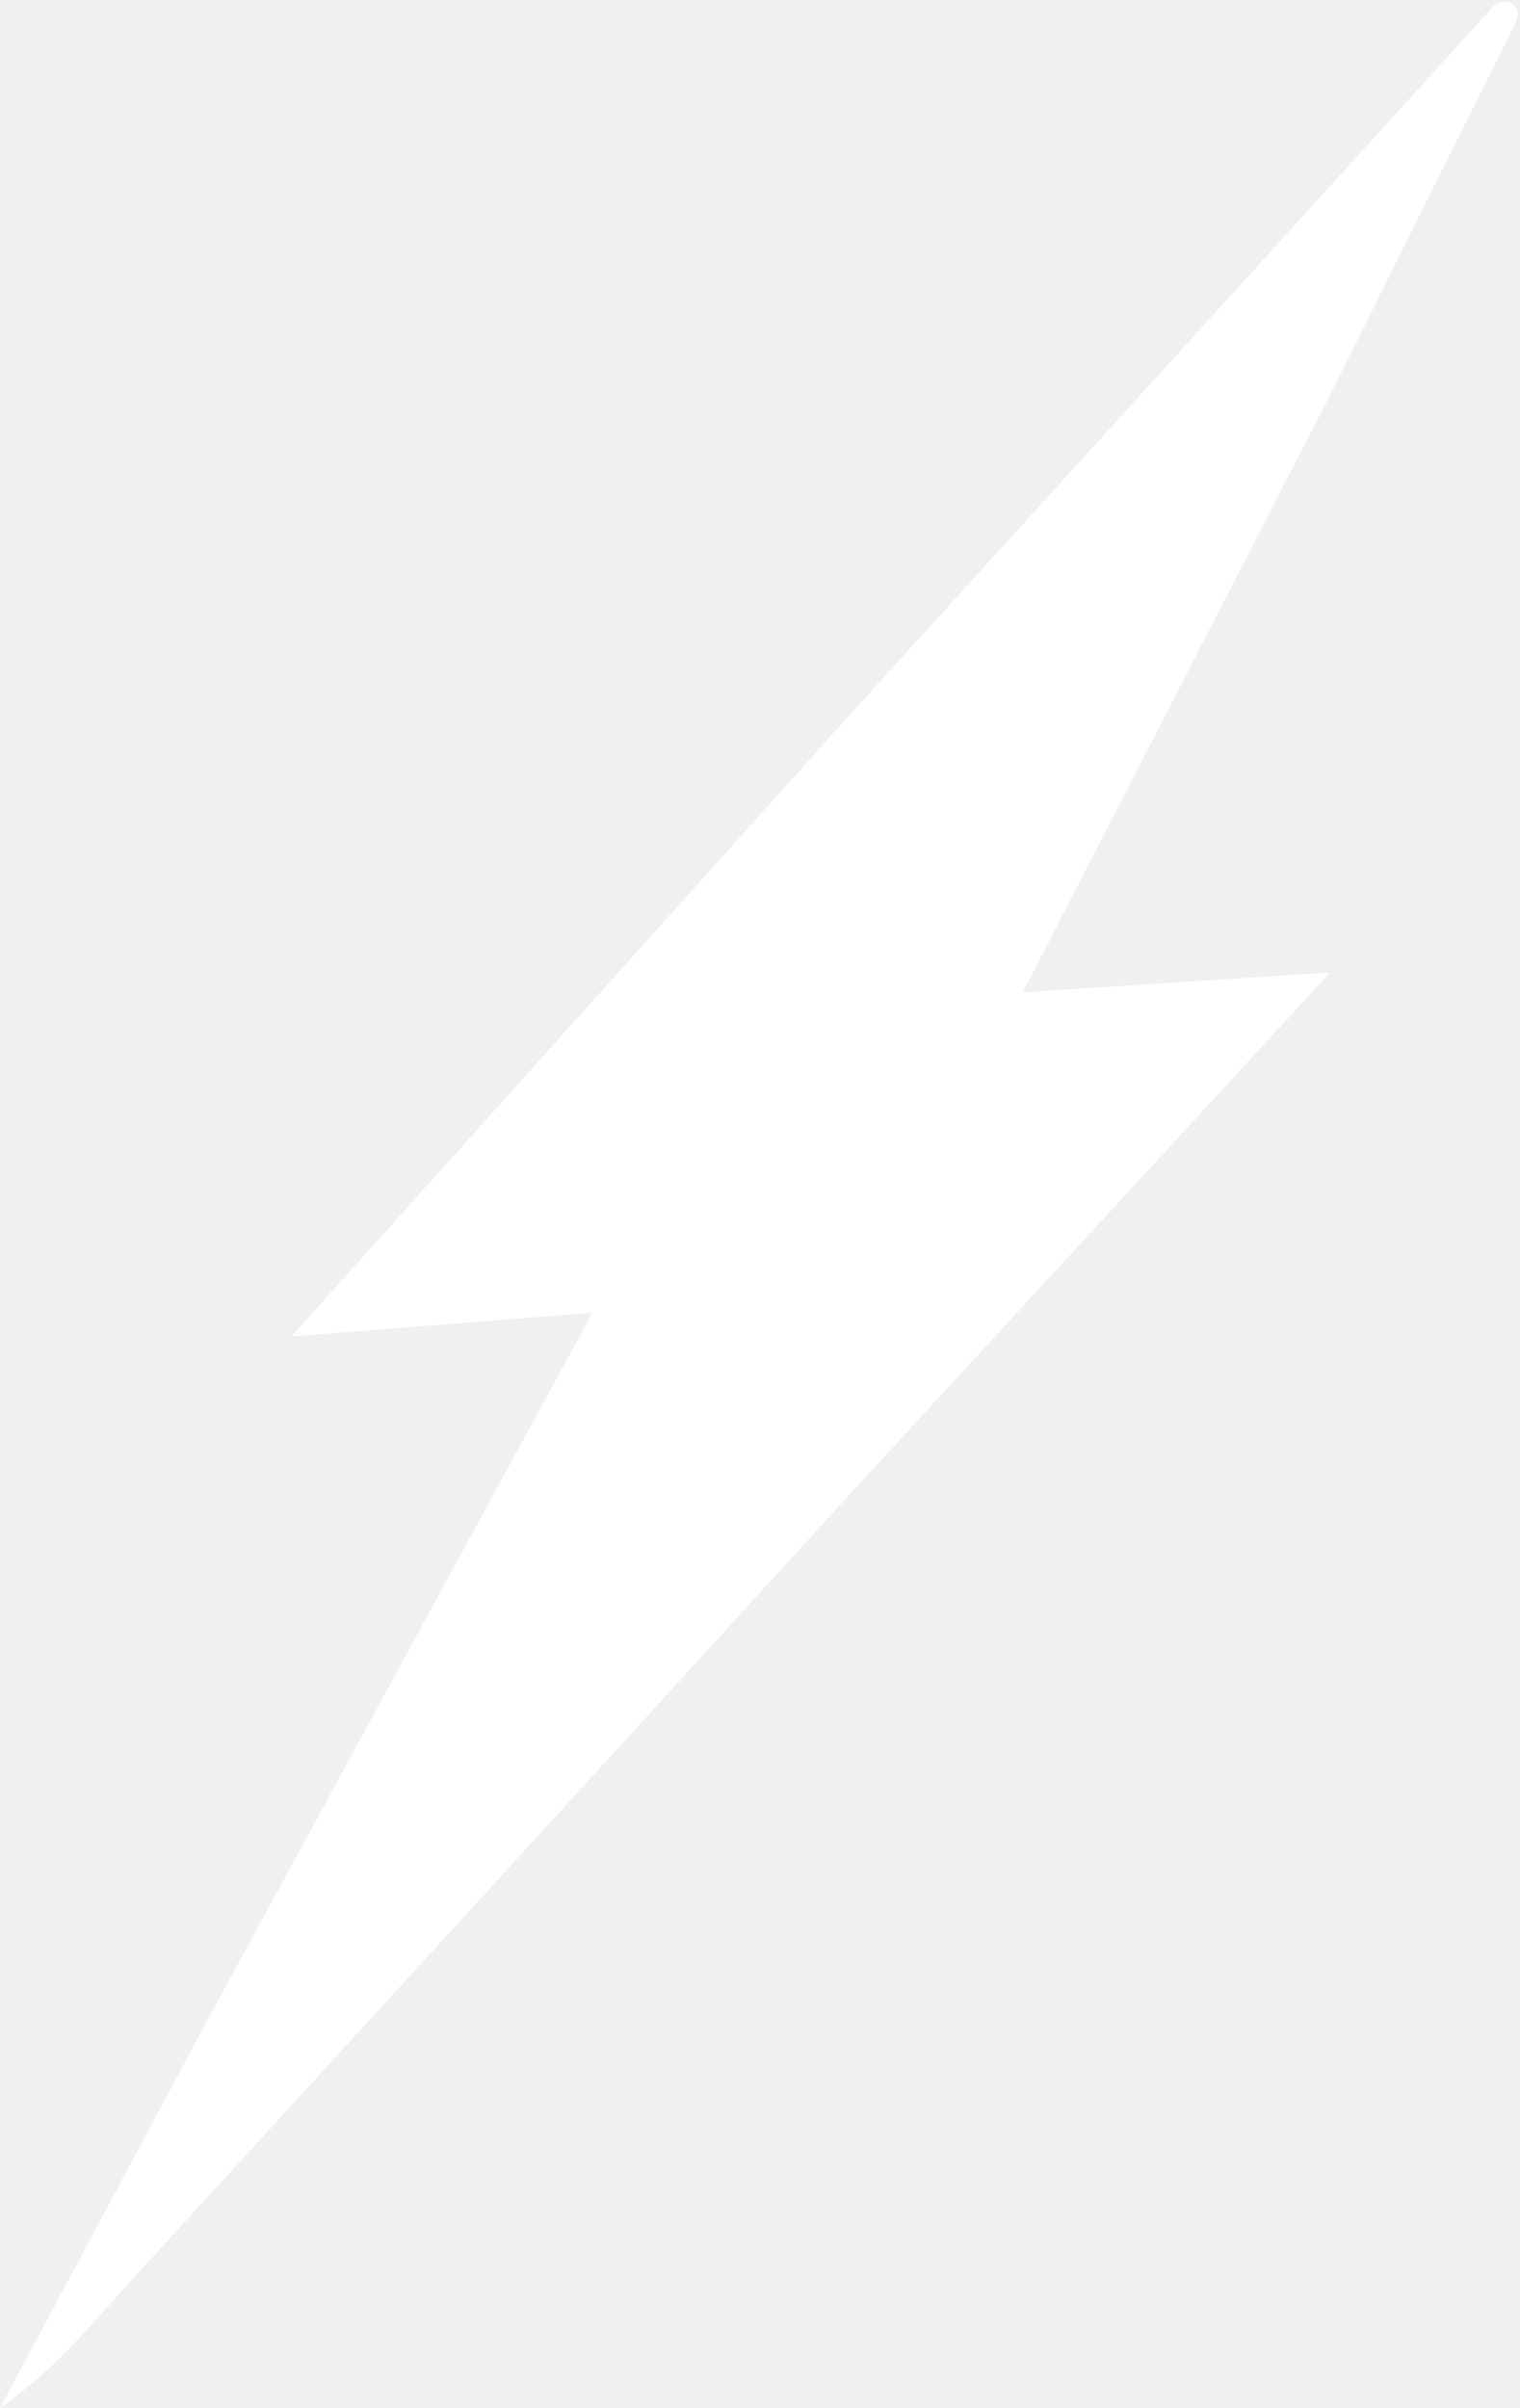
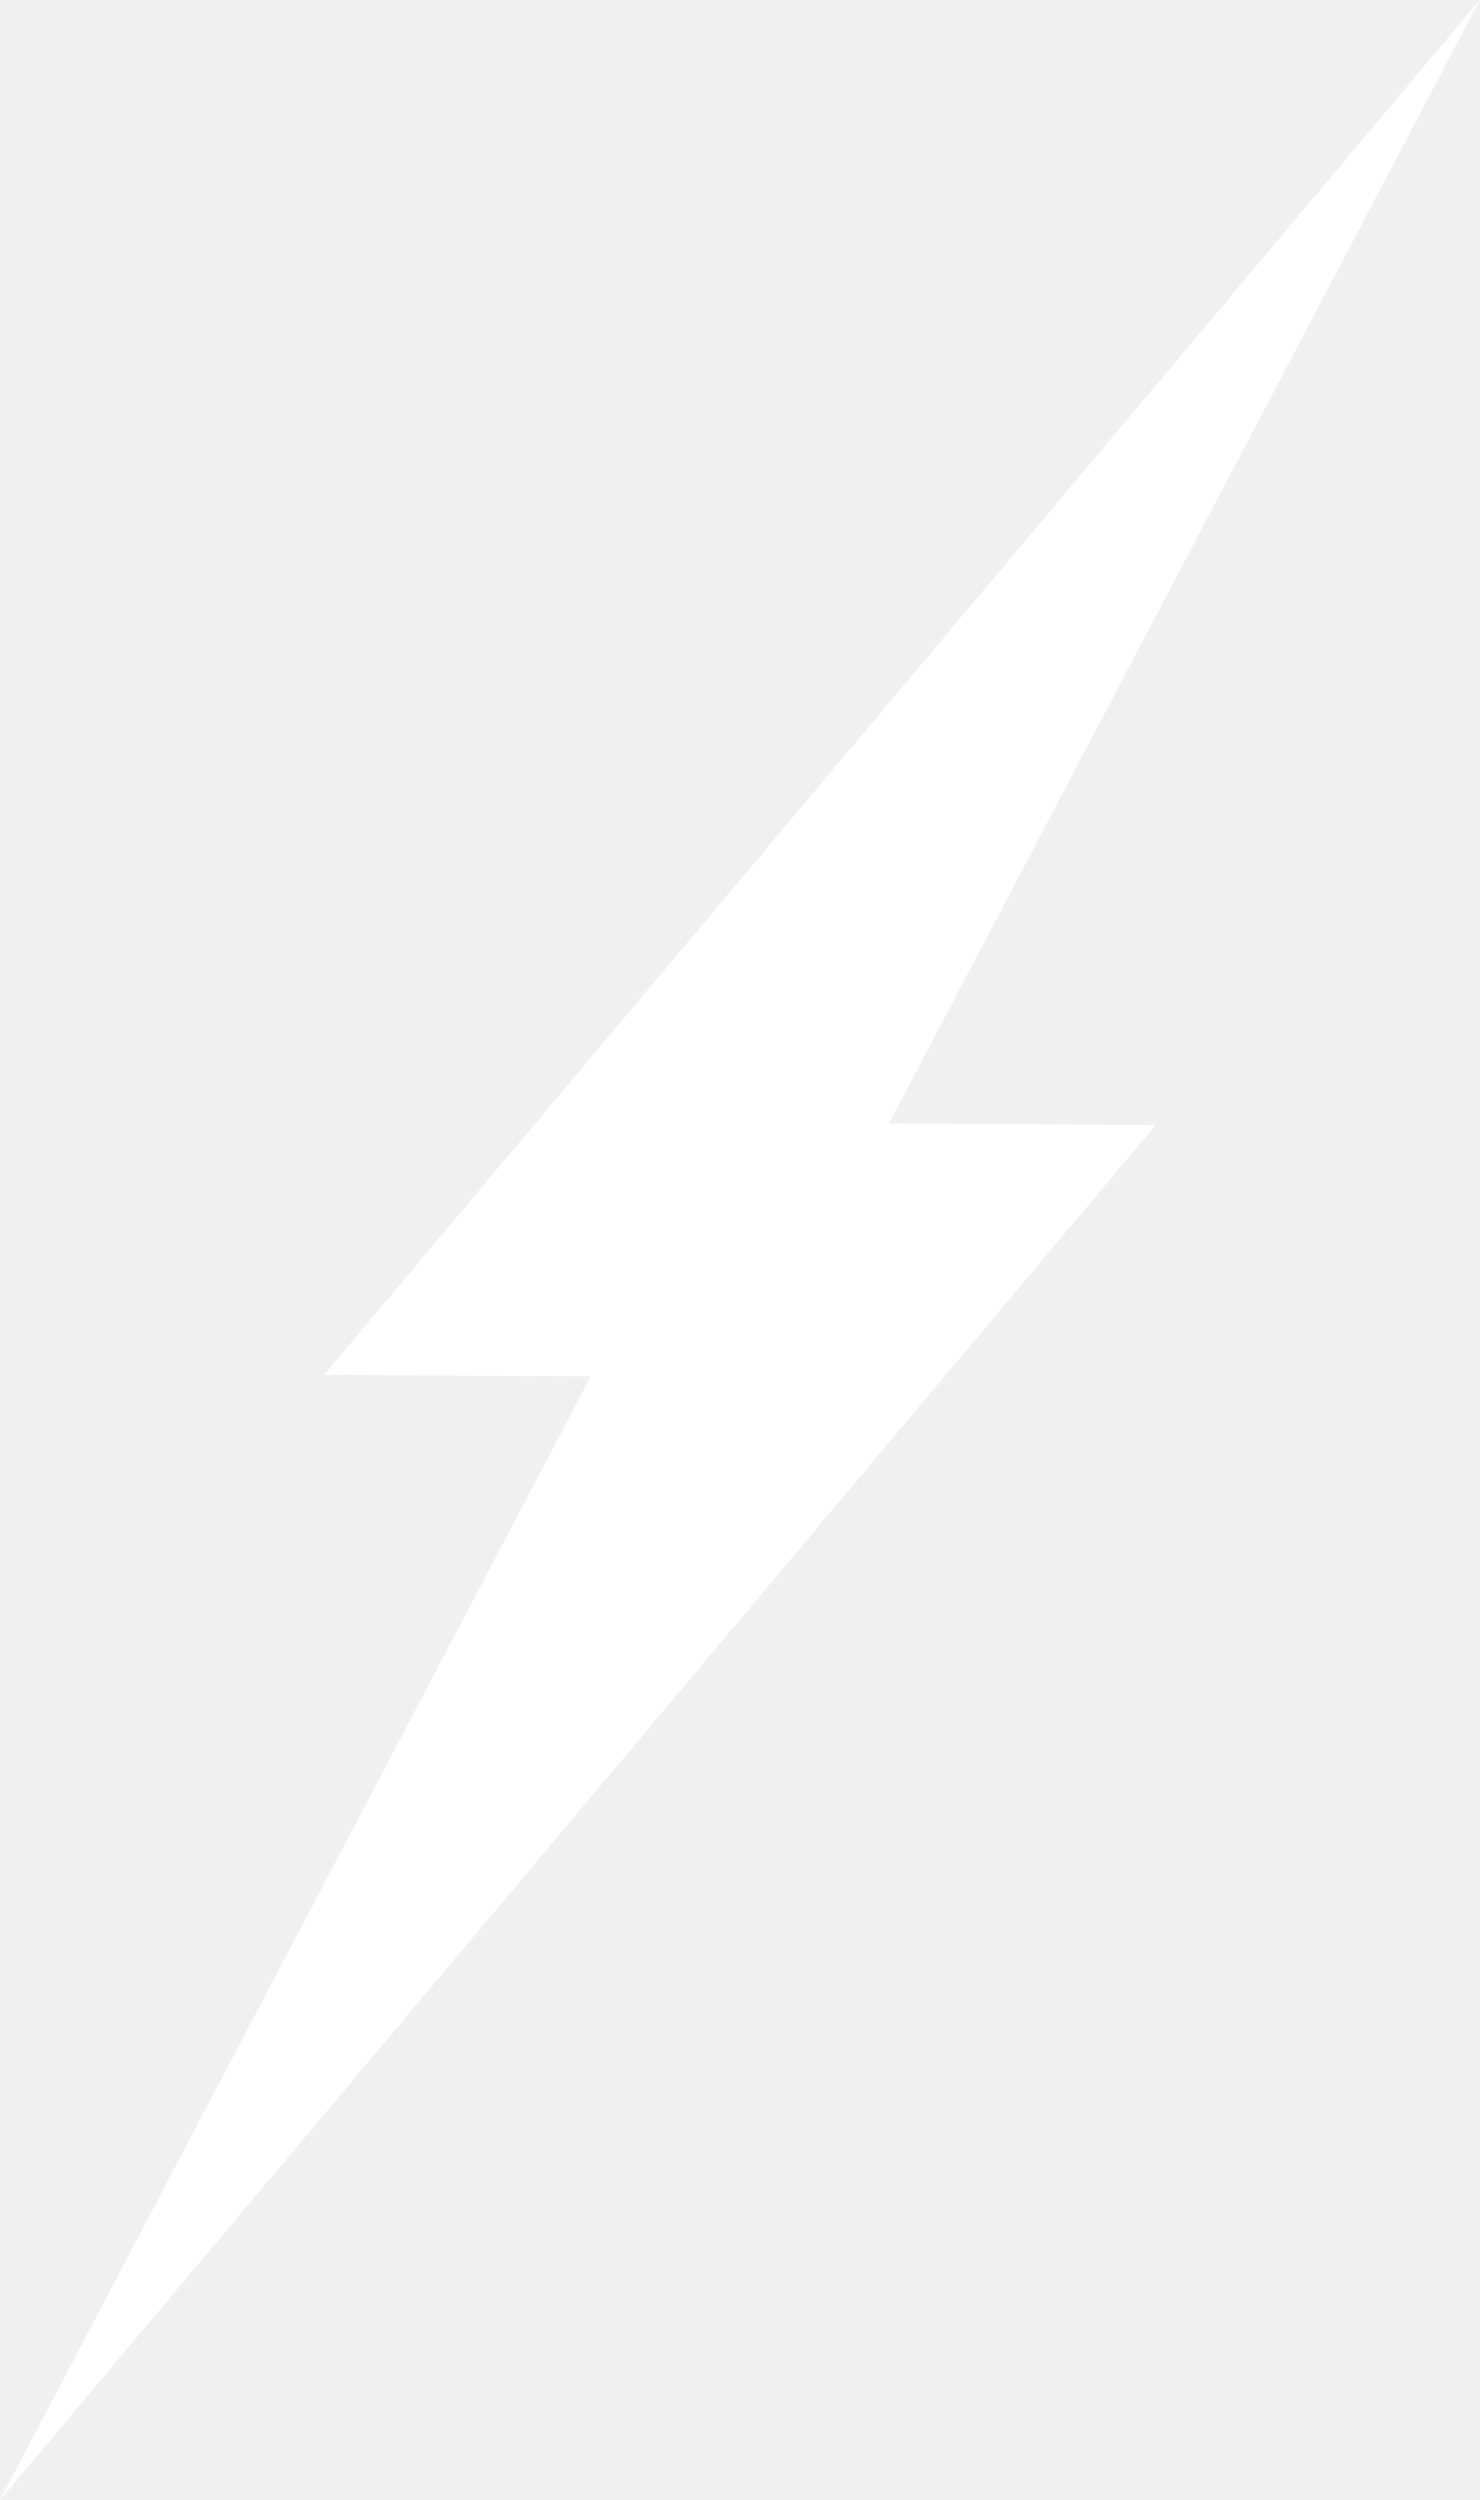
- <svg xmlns="http://www.w3.org/2000/svg" viewBox="541.12 151.81 454.23 719.97">
-   <path d="M684.95,719.3l-103.4,113.02c-12.93,14.13-24.12,28.24-40.43,39.46l62.93-117.69,114.21-209.8-89.99,7.09,169-188.16,189.7-208.77c2.3-2.53,4.39-2.64,5.99-1.59,2.33,1.53,2.39,3.5,1,6.29l-56.97,114.27-90.09,175.1,91.91-5.95-140.81,152.91-113.04,123.83Z" fill="#FFFFFF" />
+ <svg xmlns="http://www.w3.org/2000/svg" viewBox="938.86 126.55 488.92 826.00">
+   <path d="M1045.92,580.82L1134.07,581.32L938.86,952.55L1320.72,498.28L1232.57,497.77L1427.78,126.55Z" fill="#FFFFFF" />
</svg>
